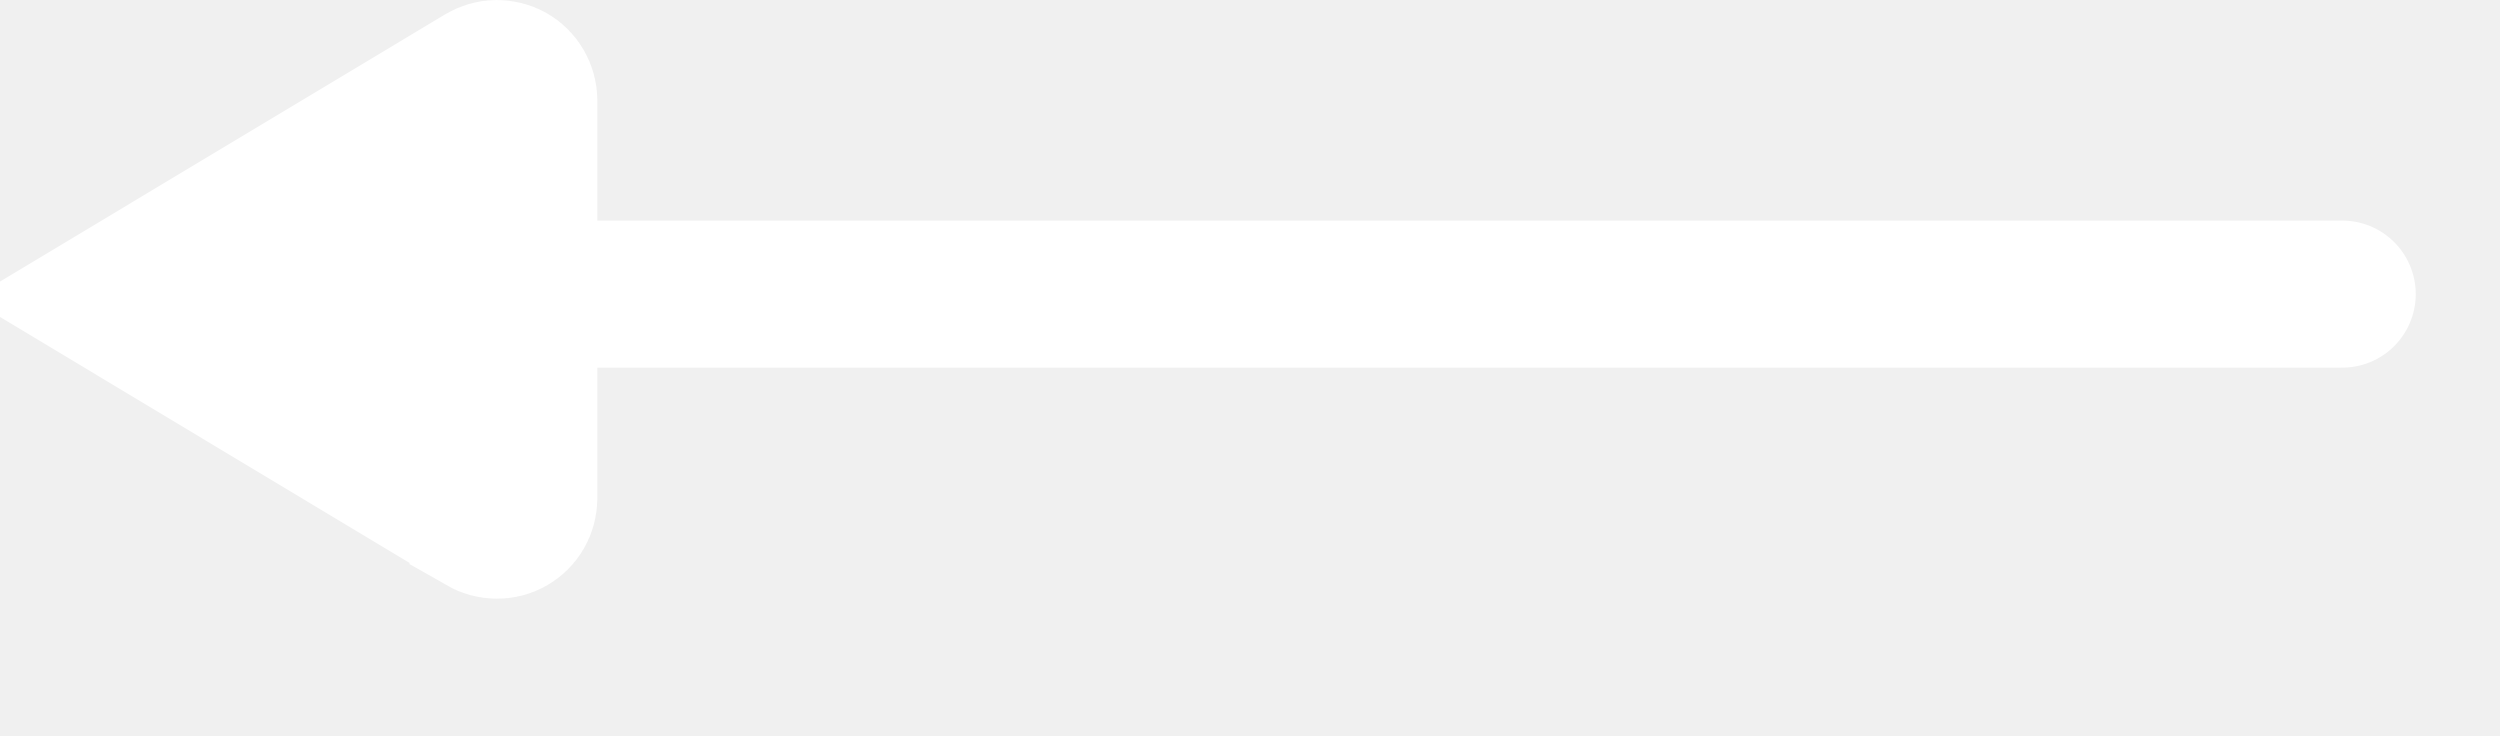
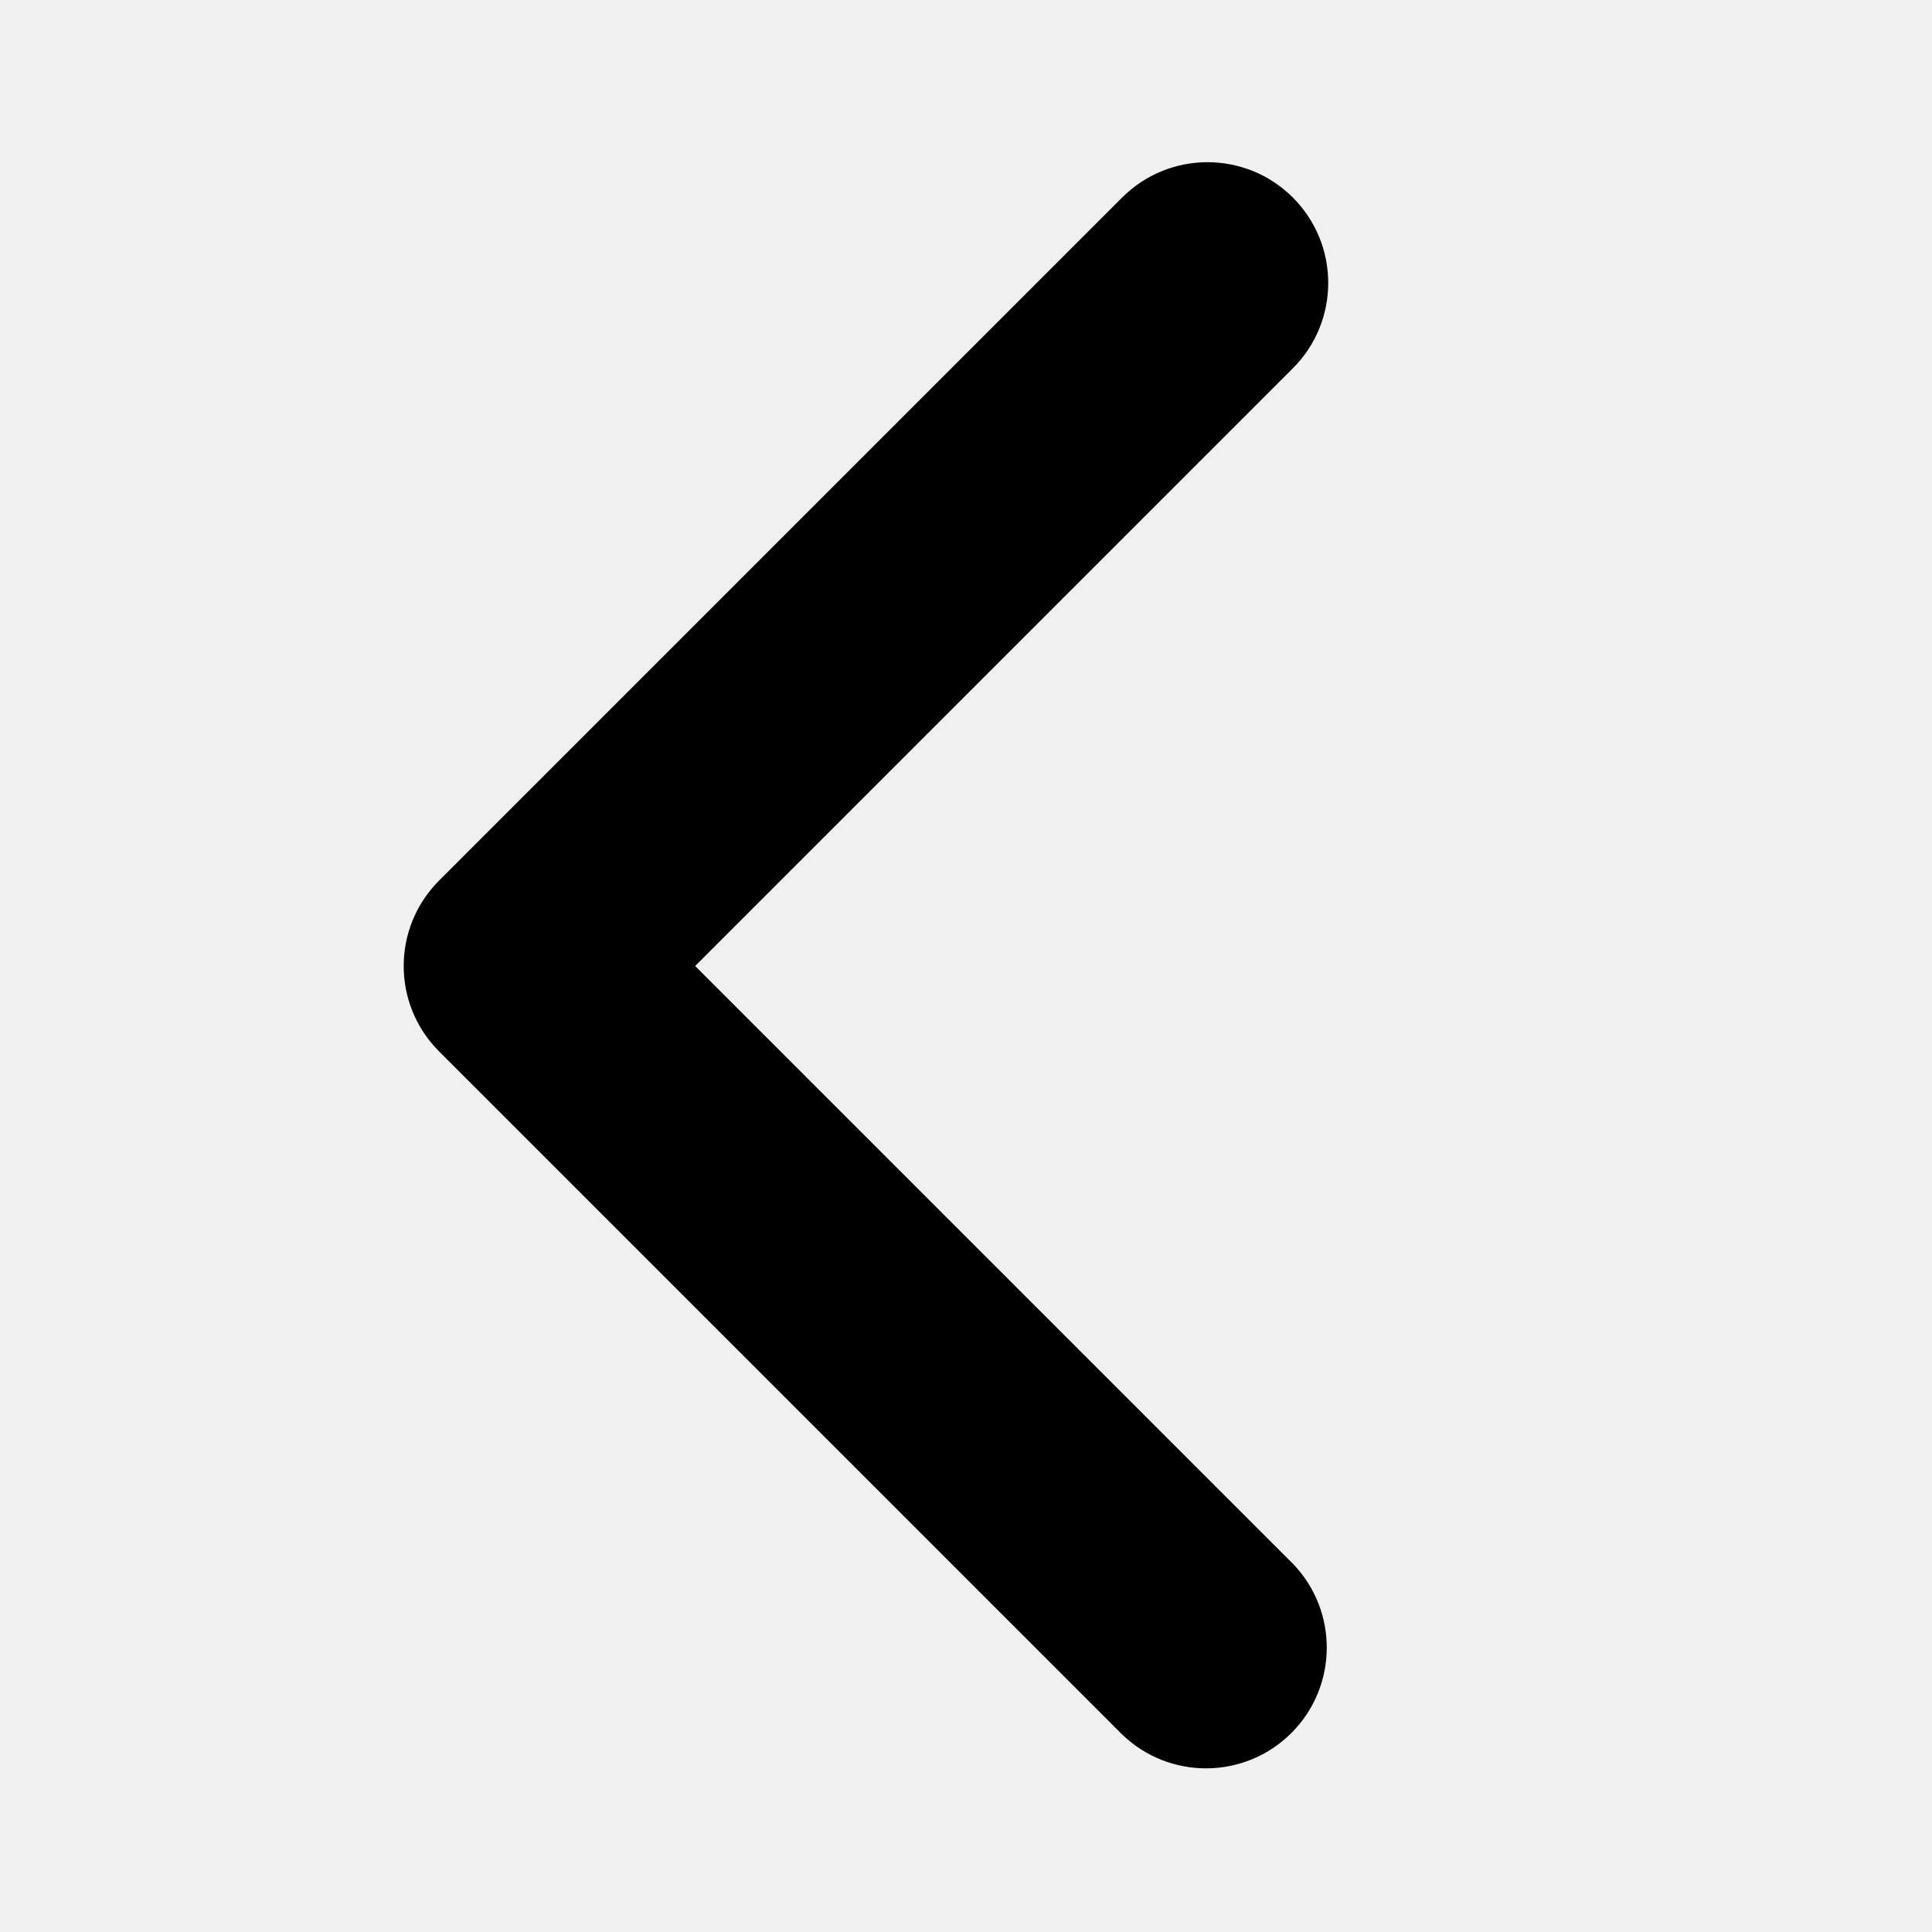
- <svg xmlns="http://www.w3.org/2000/svg" width="17" height="5" viewBox="0 0 17 5" fill="none">
-   <path d="M3.989 2H15.927H3.989Z" fill="white" />
-   <path d="M3.989 2H15.927" stroke="white" stroke-linecap="round" stroke-linejoin="round" />
-   <path d="M3.377 0.5C3.409 0.5 3.441 0.508 3.469 0.523C3.497 0.539 3.521 0.563 3.537 0.591C3.553 0.619 3.562 0.651 3.562 0.683V3.39C3.561 3.422 3.553 3.454 3.537 3.481C3.521 3.509 3.497 3.532 3.469 3.548C3.441 3.564 3.409 3.572 3.377 3.571C3.345 3.571 3.313 3.562 3.285 3.546V3.545L0.771 2.035L3.285 0.526C3.313 0.51 3.345 0.5 3.377 0.5Z" fill="white" stroke="white" />
+ <svg xmlns="http://www.w3.org/2000/svg" width="200" height="200" viewBox="0 0 1024 1024">
+   <path fill="#000000" d="M685.248 104.704a64 64 0 0 1 0 90.496L368.448 512l316.8 316.8a64 64 0 0 1-90.496 90.496L232.704 557.248a64 64 0 0 1 0-90.496l362.048-362.048a64 64 0 0 1 90.496 0z" />
</svg>
